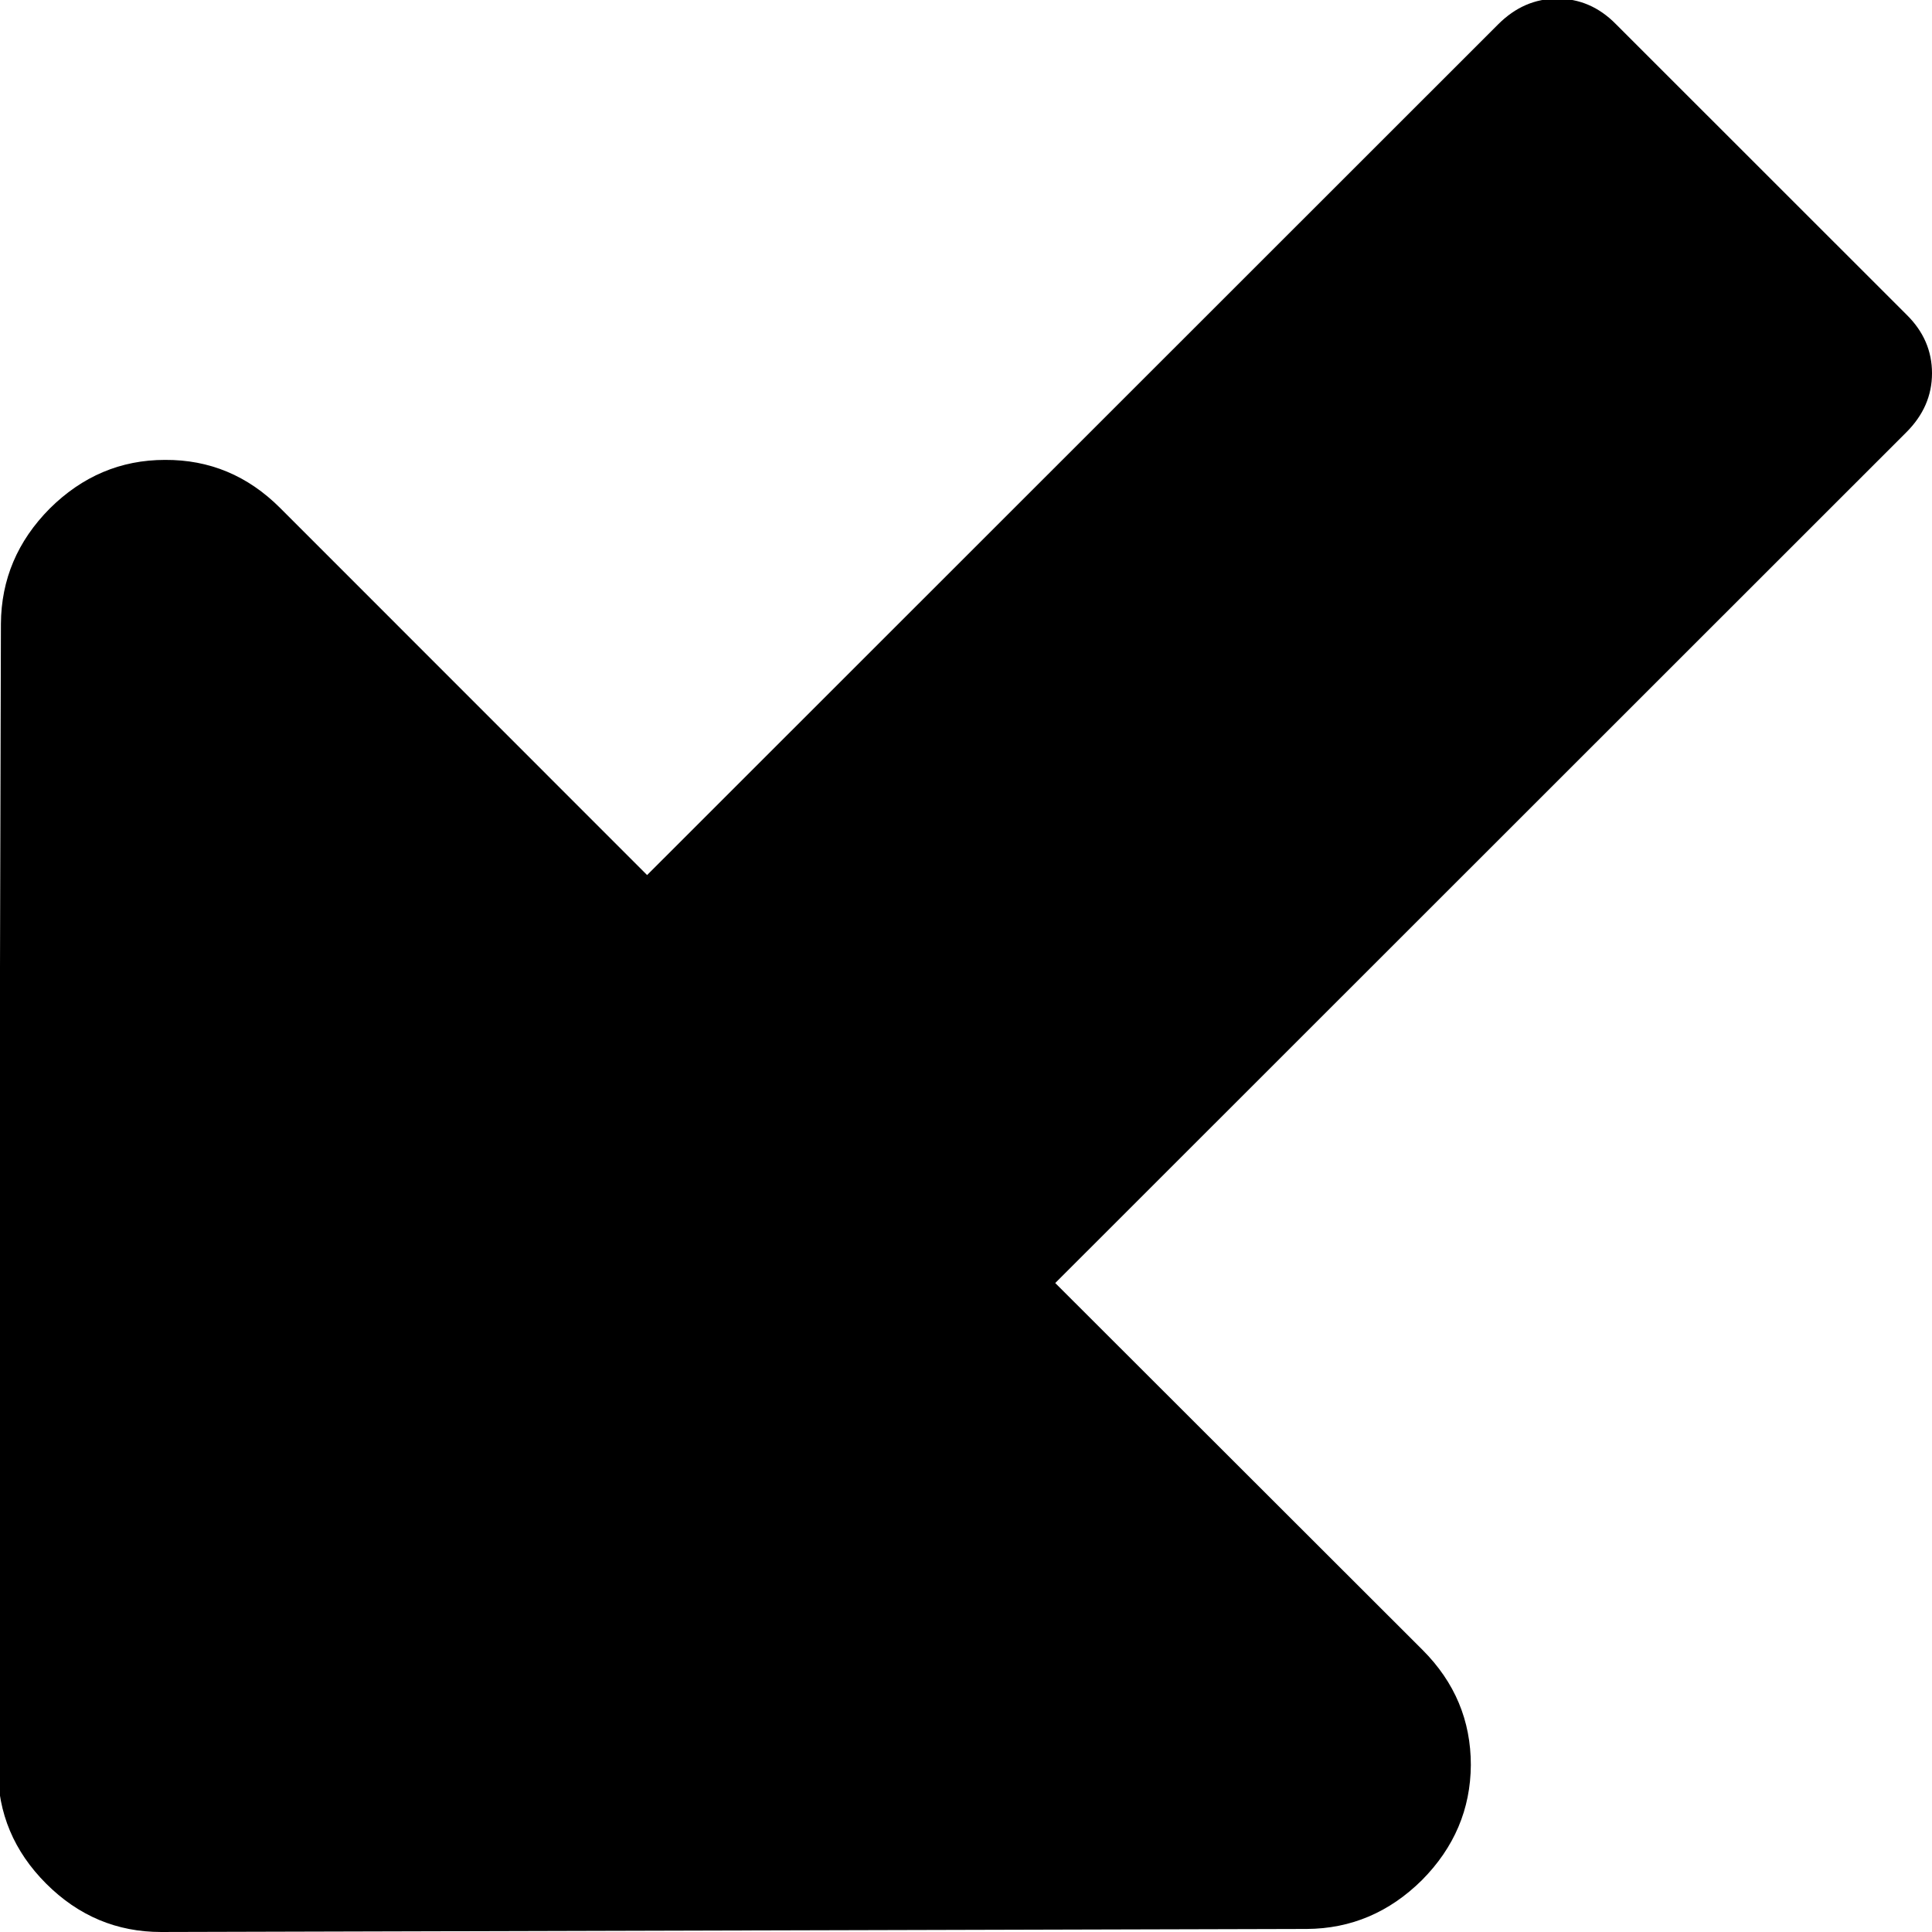
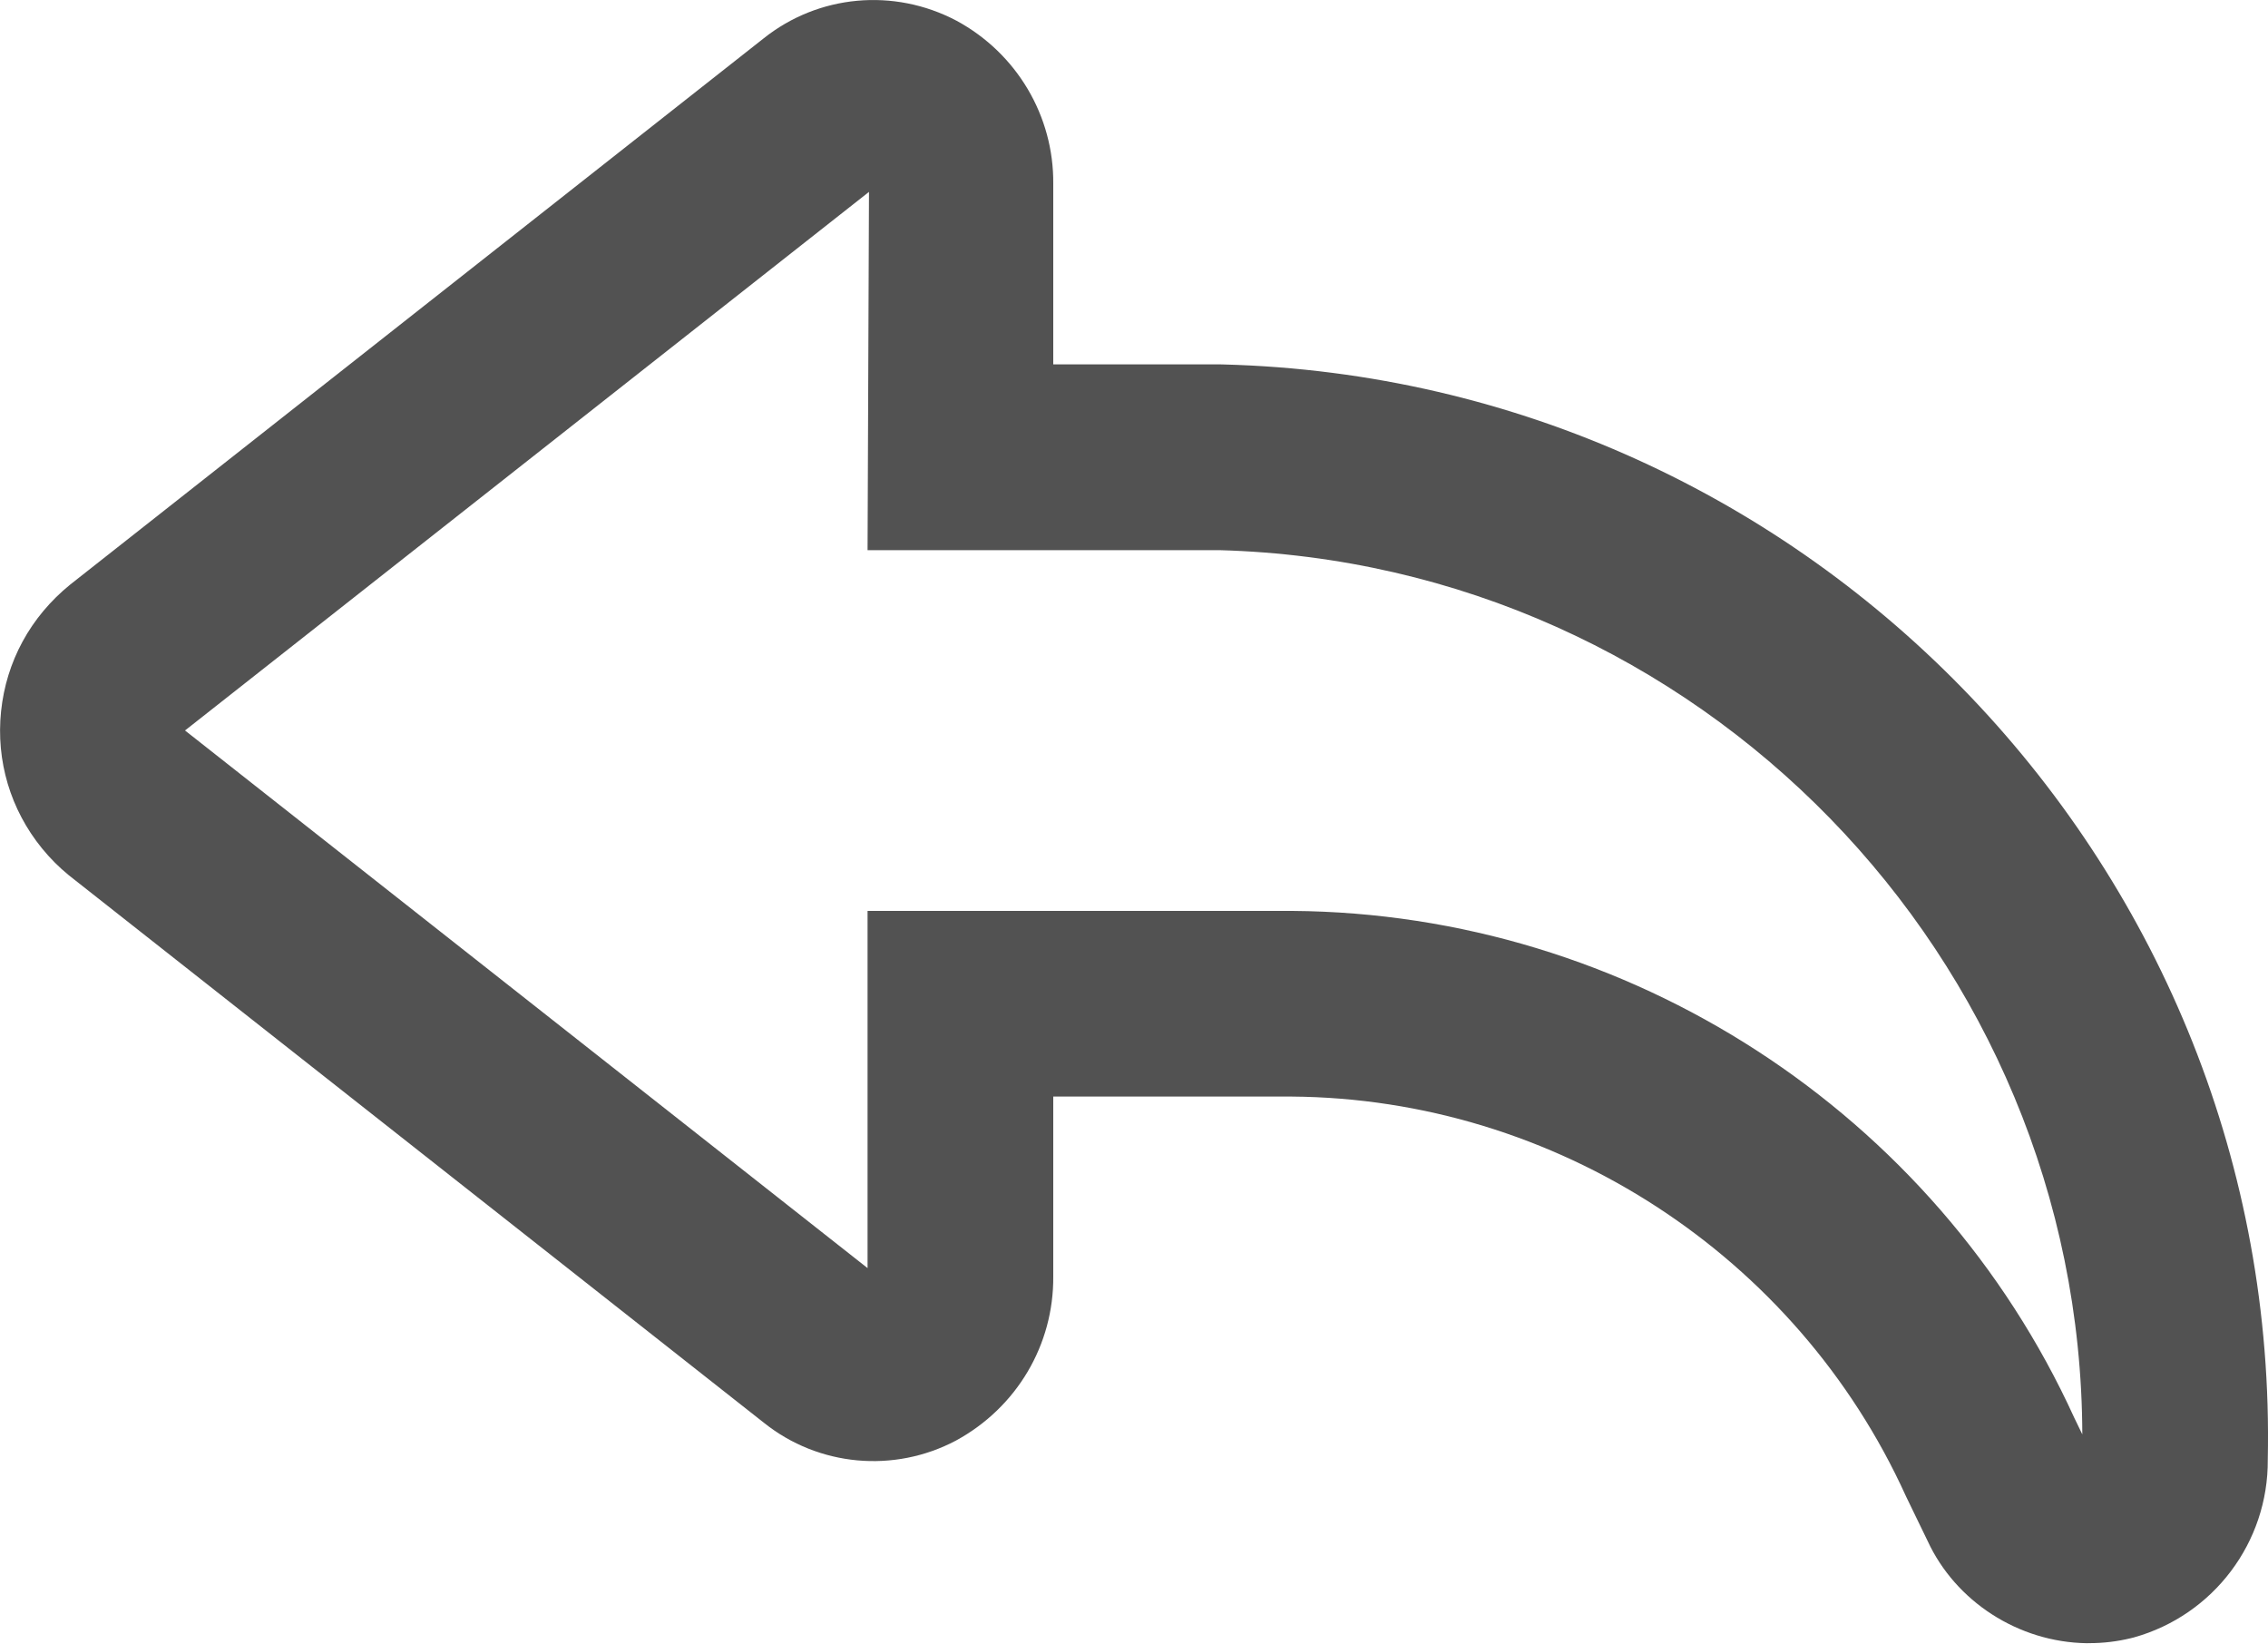
- <svg xmlns="http://www.w3.org/2000/svg" width="100%" height="100%" viewBox="0 0 10 10" version="1.1" xml:space="preserve" style="fill-rule:evenodd;clip-rule:evenodd;stroke-linejoin:round;stroke-miterlimit:1.414;">
-   <g transform="matrix(1.42933,0,0,1.42875,0.00472259,0.00300128)">
-     <path d="M5.848,0.085C5.787,0.023 5.716,-0.007 5.636,-0.007C5.555,-0.007 5.484,0.024 5.422,0.086L2.34,3.168L1.011,1.838C0.894,1.721 0.755,1.663 0.594,1.664C0.434,1.664 0.295,1.723 0.177,1.84C0.06,1.958 0.001,2.097 0,2.258L-0.011,6.406C-0.011,6.566 0.047,6.705 0.164,6.822C0.281,6.939 0.42,6.997 0.58,6.997L4.729,6.986C4.889,6.985 5.028,6.926 5.146,6.809C5.263,6.691 5.322,6.552 5.323,6.392C5.323,6.231 5.265,6.092 5.148,5.975L3.818,4.646L6.9,1.564C6.962,1.502 6.993,1.431 6.993,1.35C6.993,1.27 6.963,1.199 6.901,1.138L5.848,0.085Z" />
+ <svg xmlns="http://www.w3.org/2000/svg" version="1.1" id="Calque_1" x="0px" y="0px" viewBox="0 0 4000 2897.8" style="enable-background:new 0 0 4000 2897.8;" xml:space="preserve">
+   <style type="text/css">
+ 	.st0{fill:#525252;}
+ </style>
+   <g>
+     <g>
+       <path class="st0" d="M3680.1,2897.8c-120.7-1.9-231.4-73.9-280.6-180.7l-36.7-75.7l-1.8-3.8    c-192.7-424.1-618.3-700.4-1082.9-703.8h-420.5v317c1,120.5-64.1,231.1-171.5,289.6c-109.4,58-242.6,45.5-338.5-31.1l-1226-965.6    c-17.3-14.1-33.4-30.2-47.7-47.8c-55.5-68.3-81.1-154.1-72-241.6S53.5,1088,123.7,1031L1346.9,67.6c96.5-76.9,229.4-89.4,340-31.1    c106.4,57.5,171.8,168.2,170.7,287.7v318.4h295.3l4.3,0.1c1038.5,27.1,1864.4,893.4,1842.4,1931.6c1,145.5-95.6,274-236.1,313.3    l-6,1.5c-23.7,5.7-48,8.6-72.2,8.6C3683.6,2897.8,3681.9,2897.8,3680.1,2897.8z M3695.5,2577c-0.1-0.1-0.1-0.2-0.2-0.4    L3695.5,2577z M1530.1,970.3l2.5-631.9L326.3,1288.2l1203.8,948.1v-629.9h749.2c592.2,4.3,1133.3,355.1,1379,893.8l14.2,29.3    c-2.4-840.9-676.7-1536.1-1521.8-1559.3h-620.6V970.3z M1551.1,2252.9c-0.1-0.1-0.1-0.1-0.2-0.1L1551.1,2252.9z M1550.1,324.6    L1550.1,324.6L1550.1,324.6z" />
+     </g>
  </g>
</svg>
